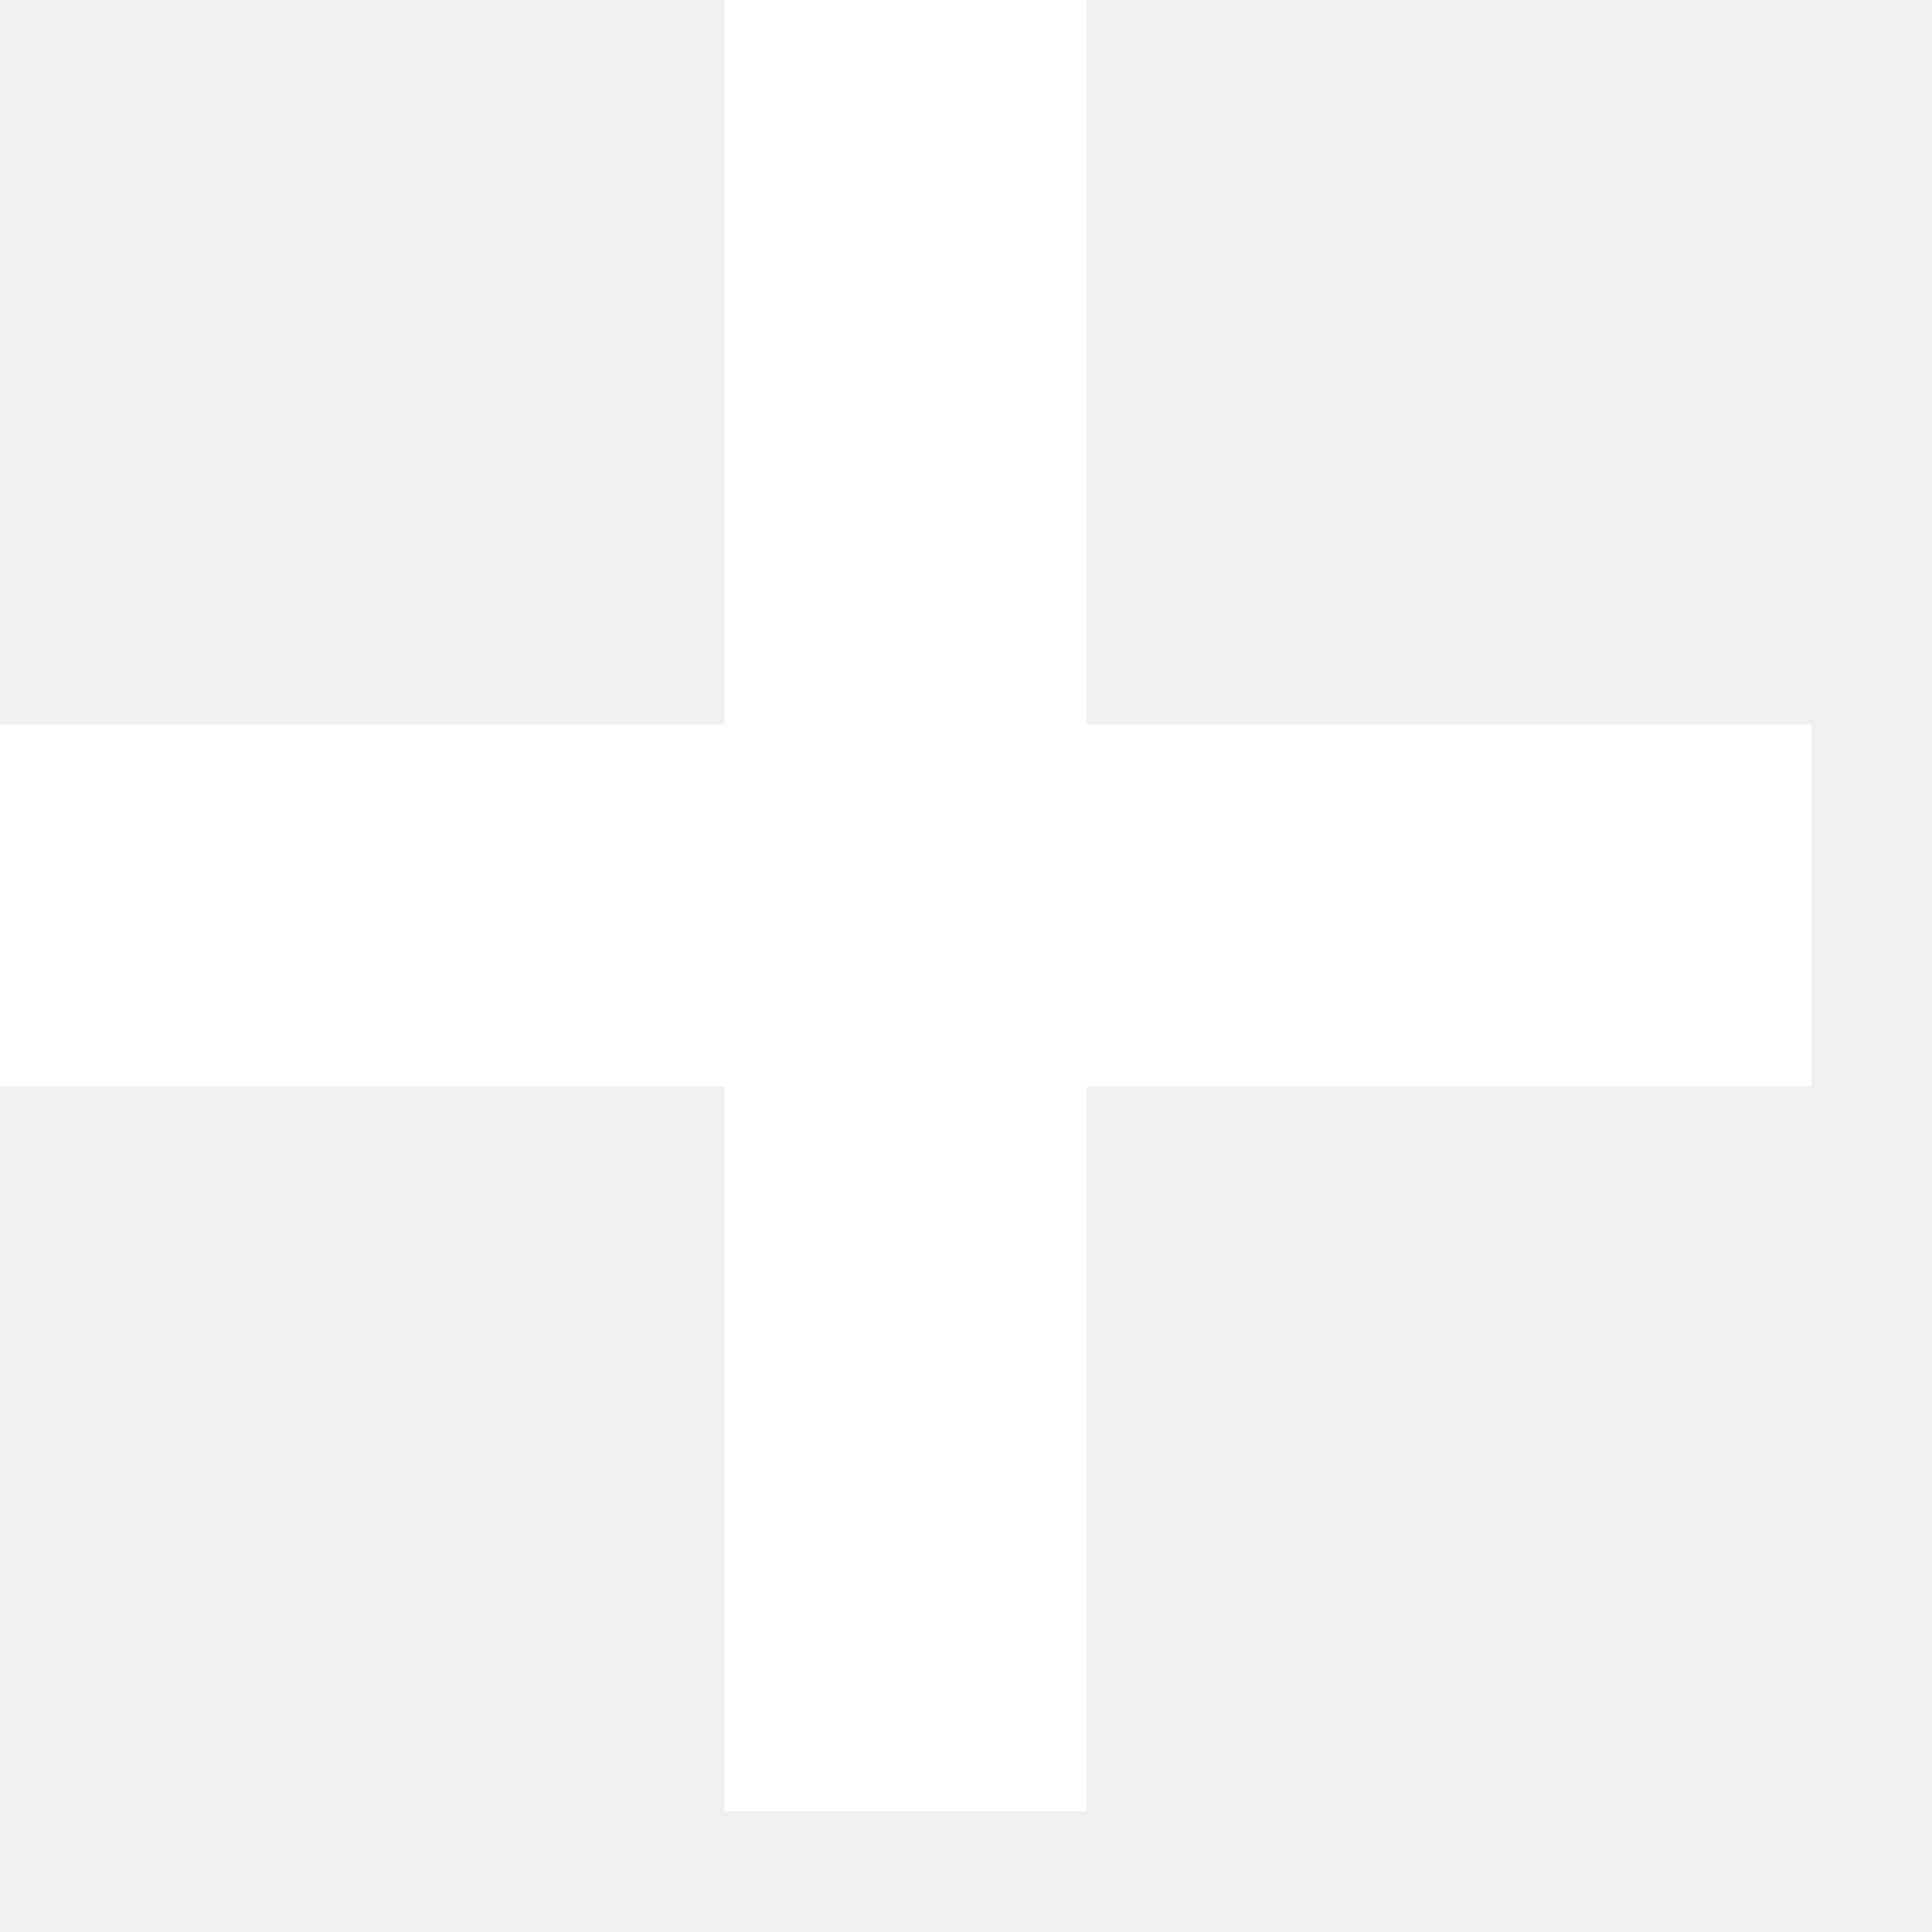
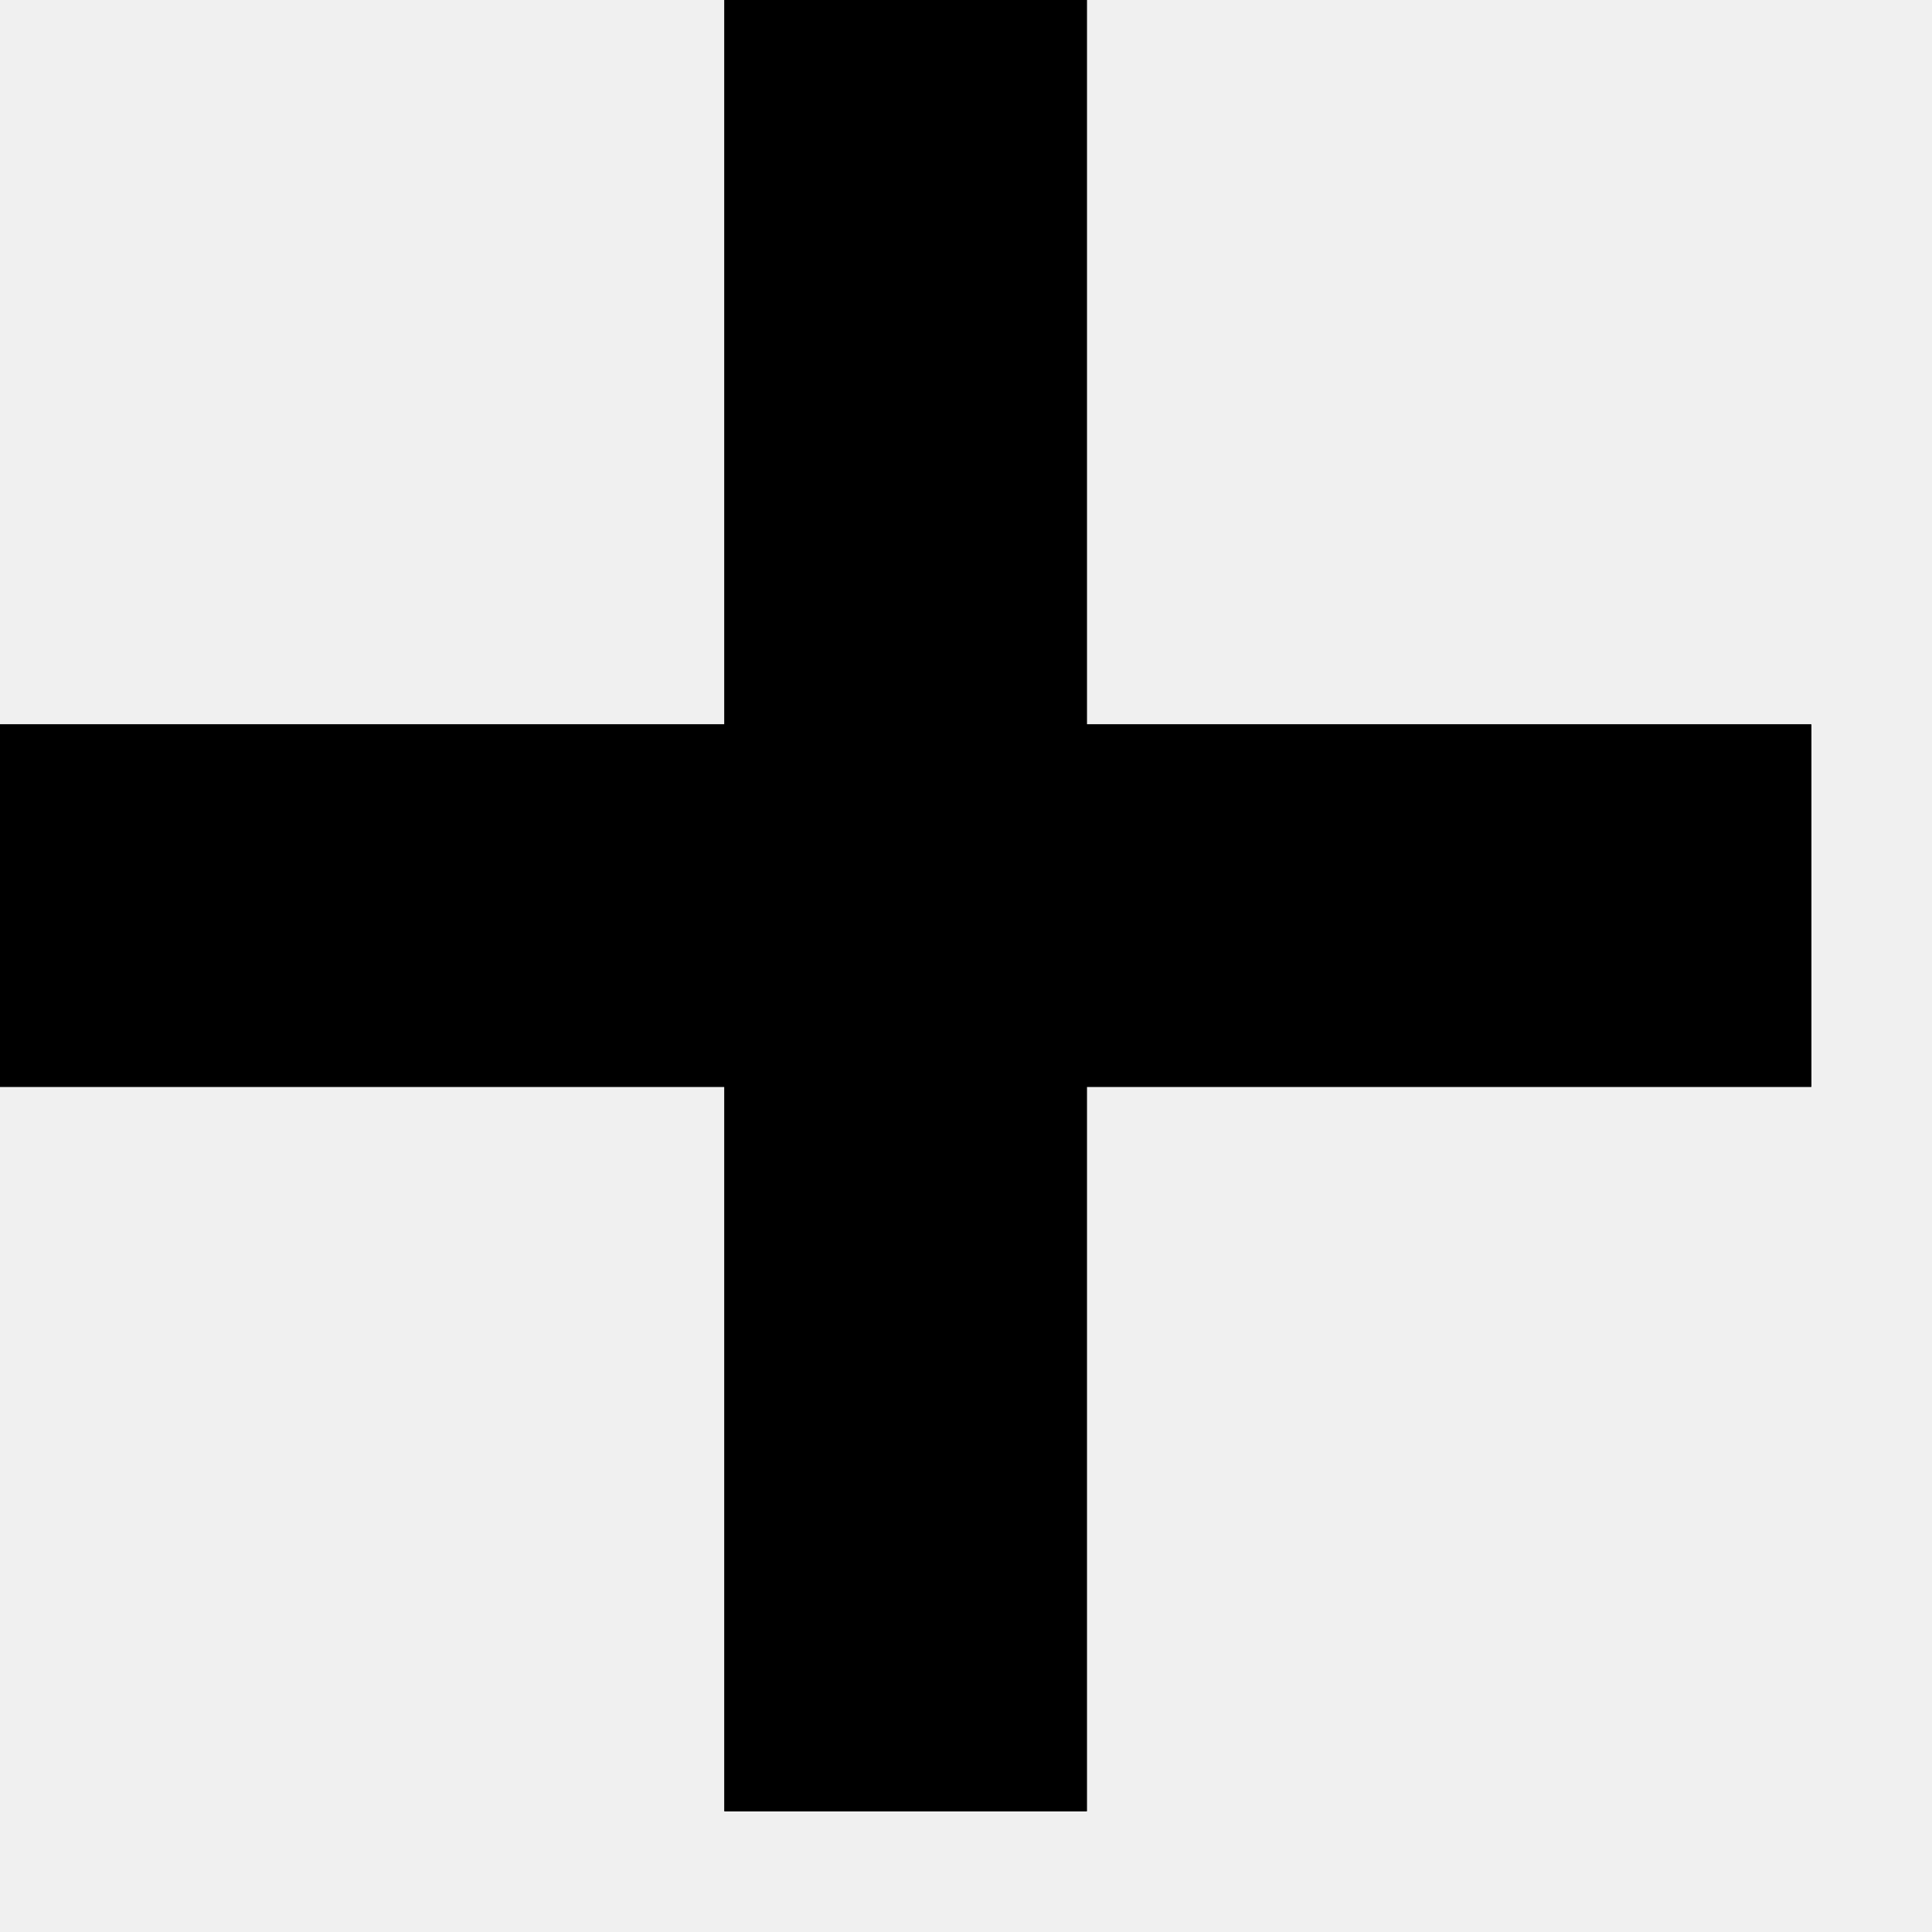
<svg xmlns="http://www.w3.org/2000/svg" version="1.1" id="plus" x="0px" y="0px" width="16px" height="16px" viewBox="0 0 16 16" enable-background="new 0 0 16 16" xml:space="preserve">
-   <rect class="plus horiz" x="0" y="6" fill="white" width="15" height="3" />
-   <rect class="plus vert" x="6" y="0" fill="white" width="3" height="15" />
+   <g id="static" class="plus">
+     <rect class="horiz" x="0" y="6" width="15" height="3" />
+     <rect class="vert" x="6" y="0" width="3" height="15" />
+   </g>
+   <g id="anim-in" class="plus">
+     <rect class="horiz" x="0" y="6" width="15" height="3" />
+     <rect class="vert" x="6" y="0" width="3" height="15" />
+   </g>
+   <g id="anim-out" class="plus">
+     <rect class="horiz" x="0" y="6" width="15" height="3" />
+     <rect class="vert" x="6" y="0" width="3" height="15" />
+   </g>
</svg>
